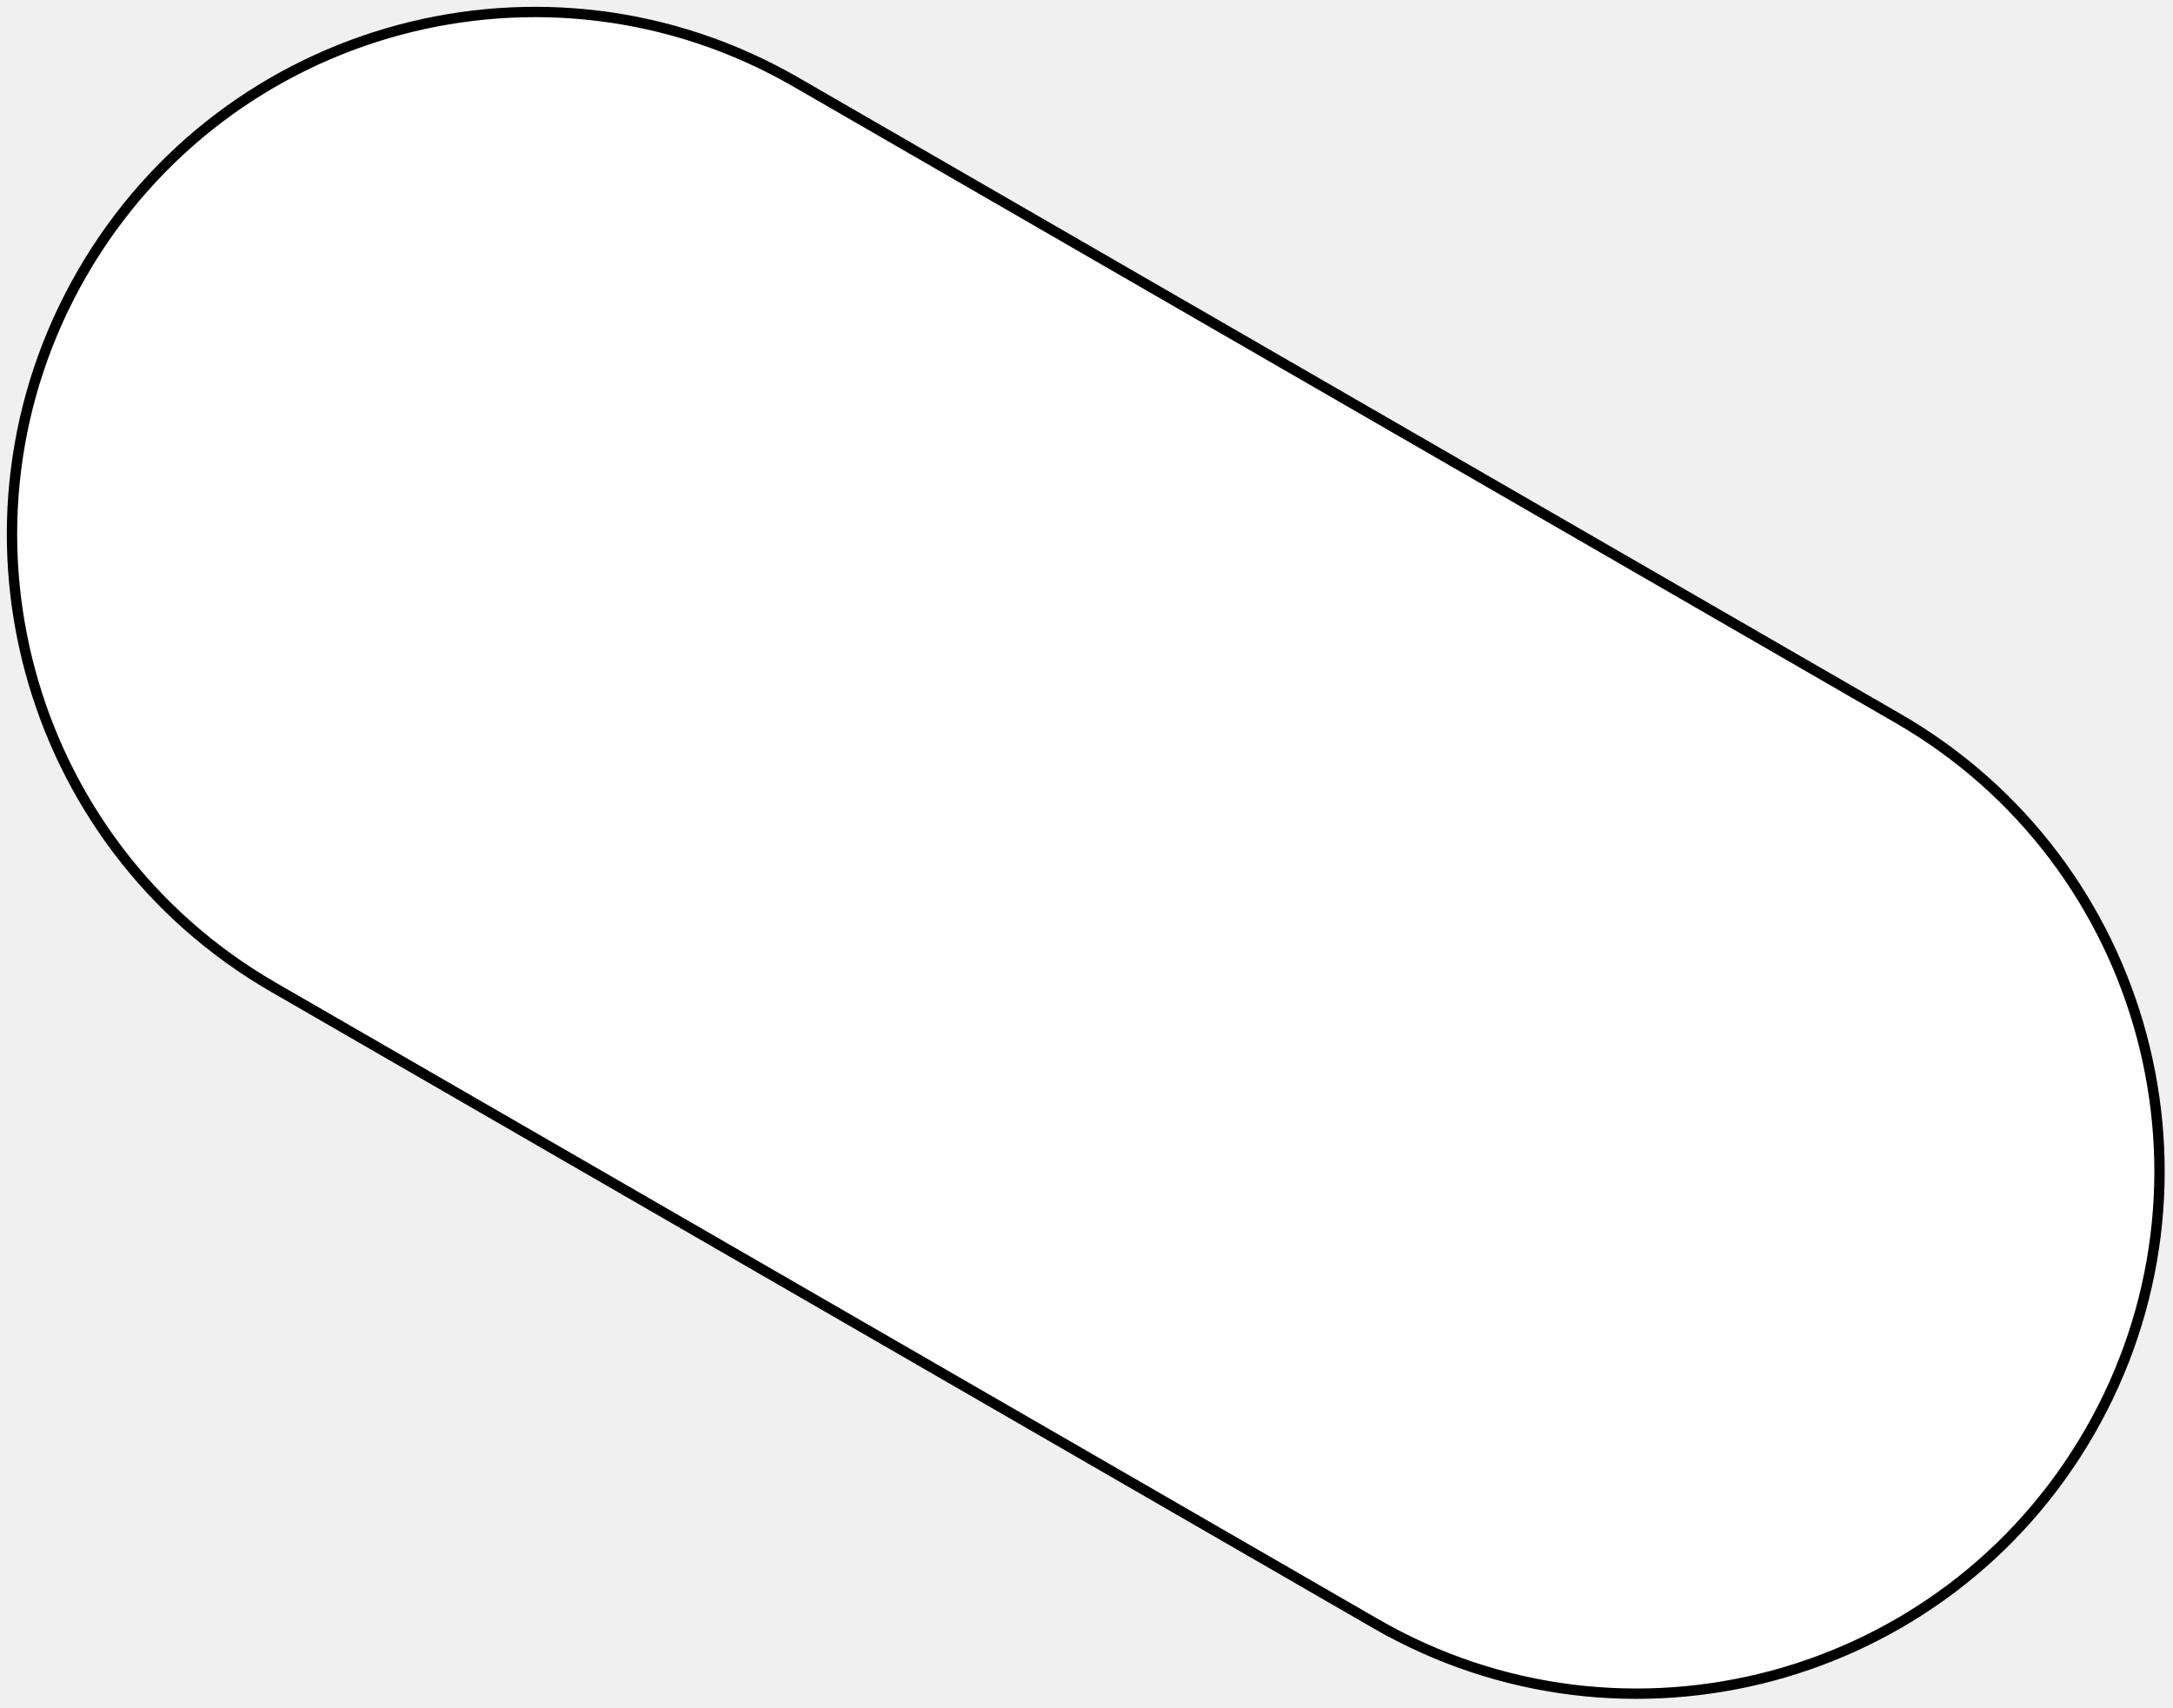
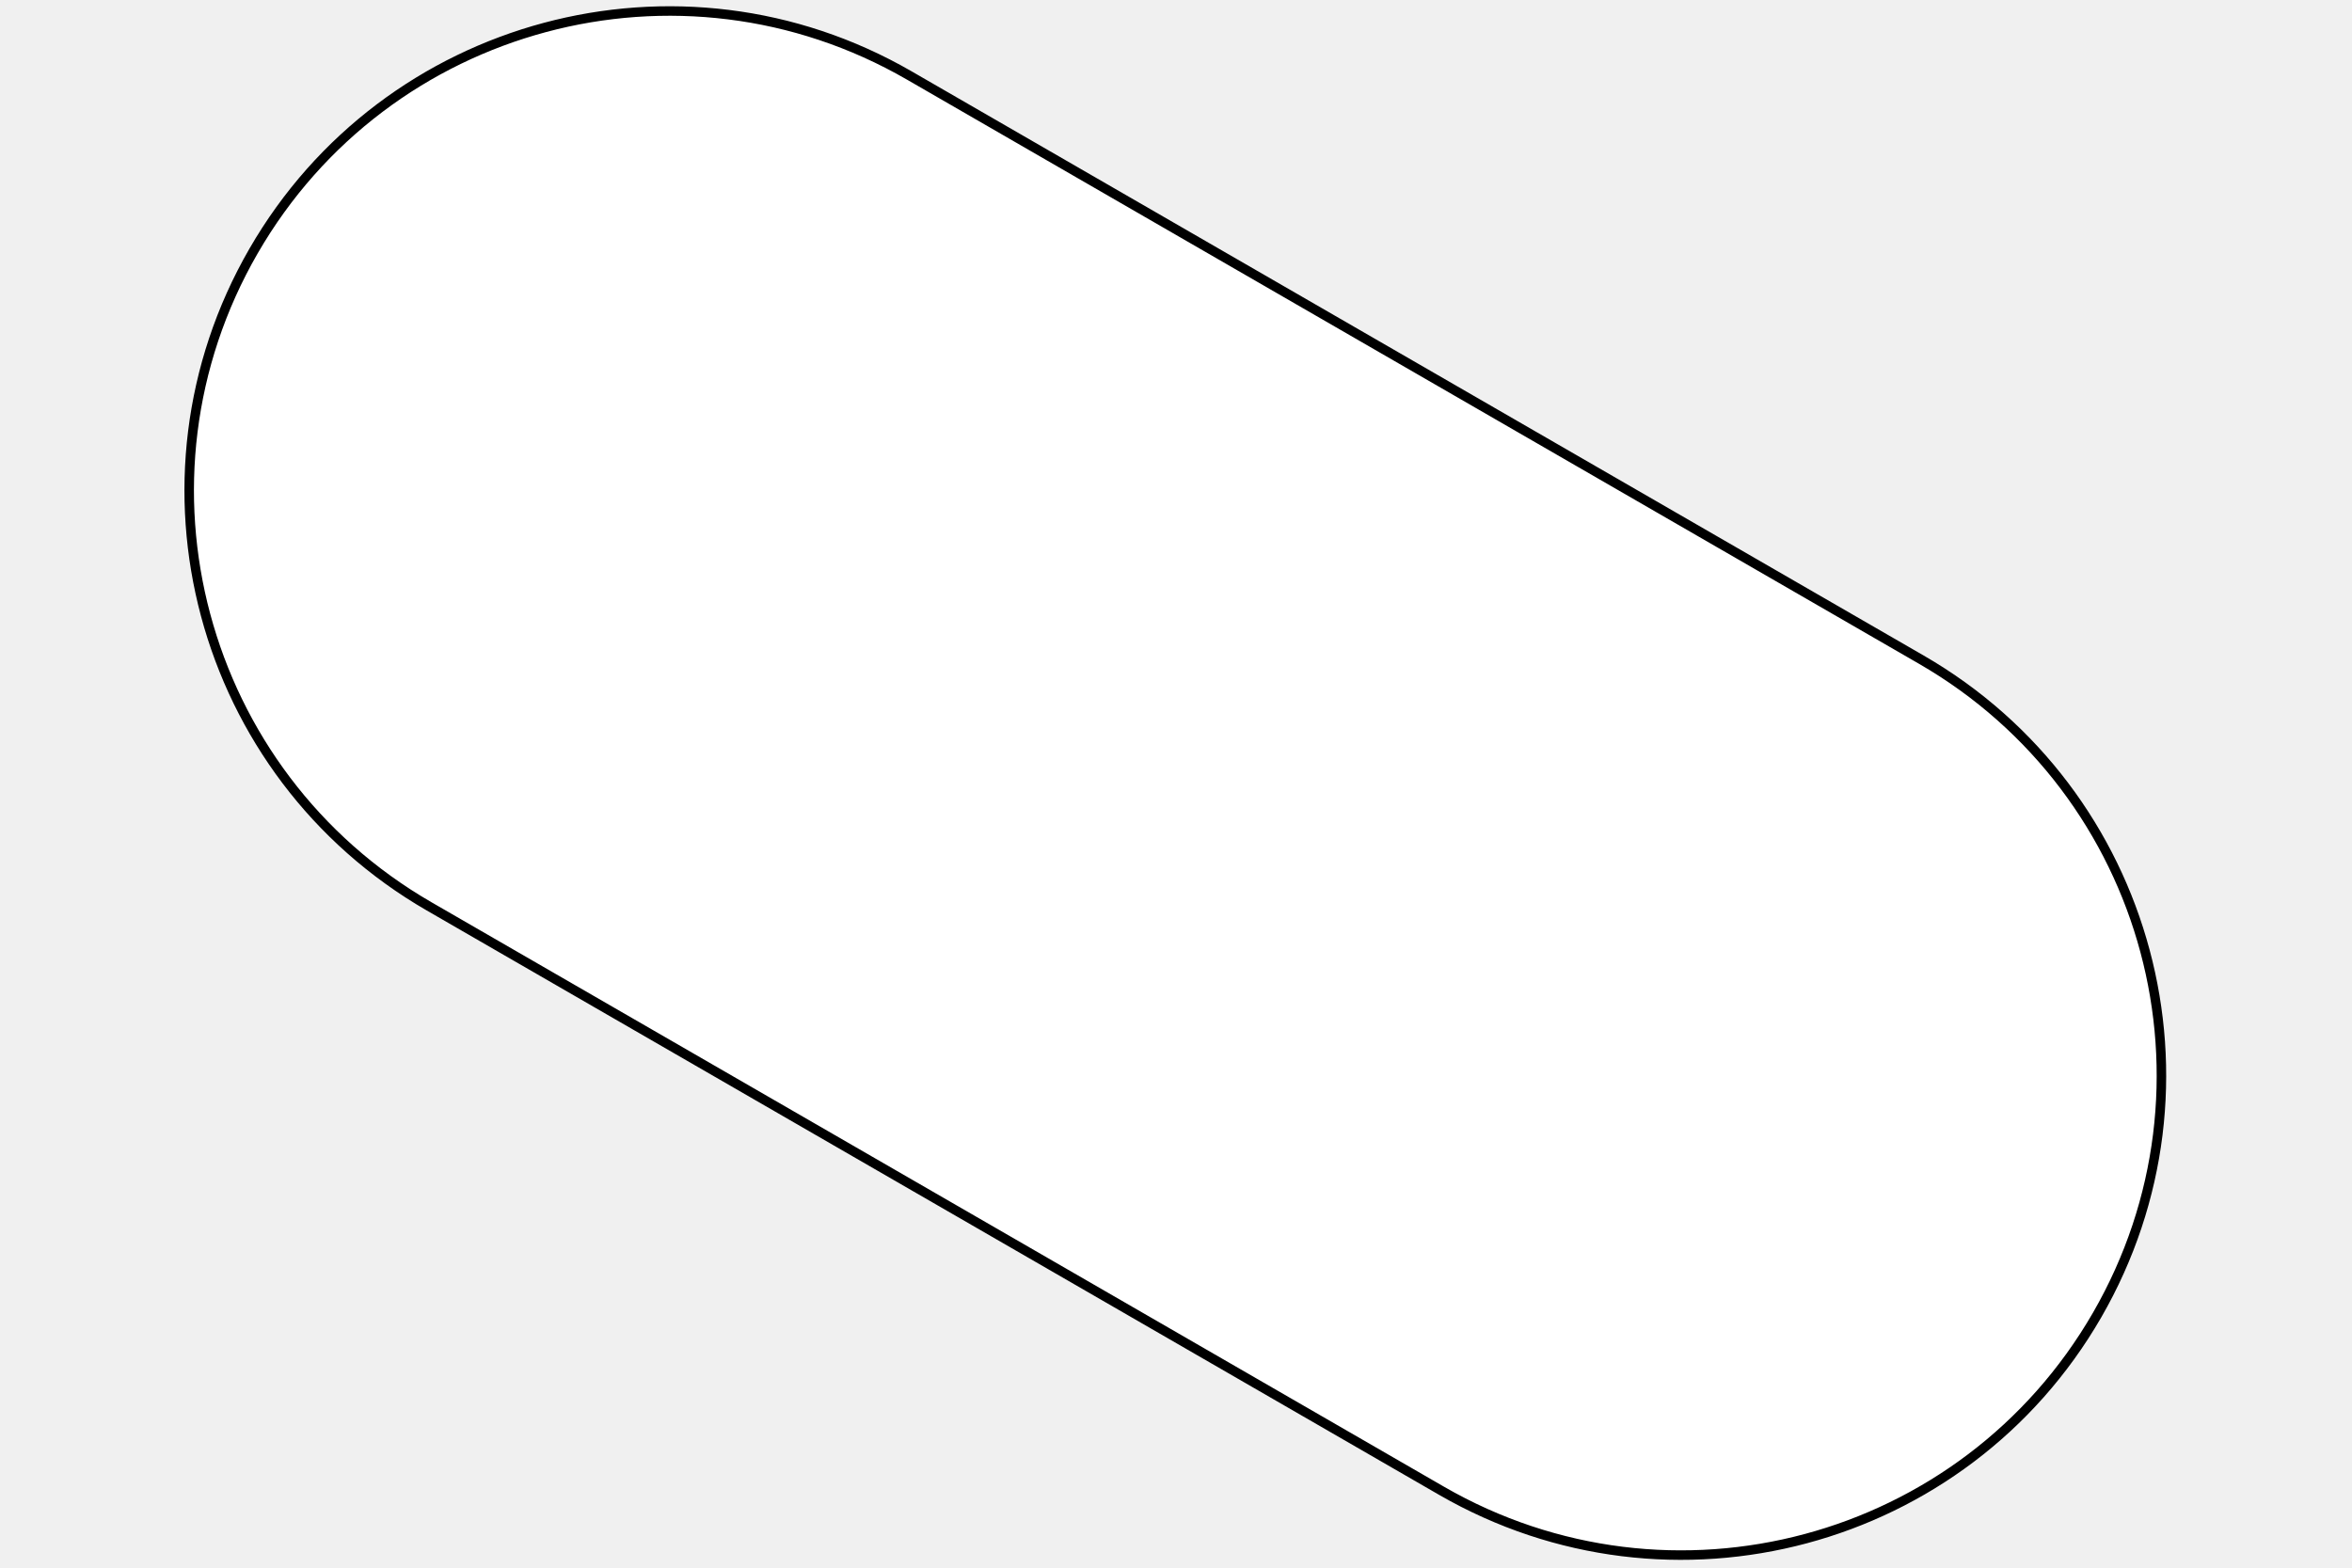
- <svg xmlns="http://www.w3.org/2000/svg" width="210px" height="165px" viewBox="0 0 210 165" version="1.1">
+ <svg xmlns="http://www.w3.org/2000/svg" width="195px" height="130px" viewBox="0 0 210 165" version="1.1">
  <g id="Page-1" stroke="none" stroke-width="1" fill="none" fill-rule="evenodd">
    <g id="Artboard" transform="translate(-158, -262)" fill="#FFFFFF" stroke="#000000">
      <path d="M196.597,264.888 C209.081,261.543 222.84,262.96 234.917,269.933 L234.917,269.933 L341.438,331.433 C353.515,338.406 361.623,349.613 364.968,362.097 C368.313,374.581 366.895,388.34 359.923,400.417 C352.95,412.494 341.742,420.602 329.259,423.947 C316.775,427.292 303.015,425.874 290.938,418.902 L290.938,418.902 L184.417,357.402 C172.34,350.429 164.233,339.221 160.888,326.738 C157.543,314.254 158.96,300.494 165.933,288.417 C172.906,276.34 184.113,268.233 196.597,264.888 Z" id="01" />
    </g>
  </g>
</svg>
